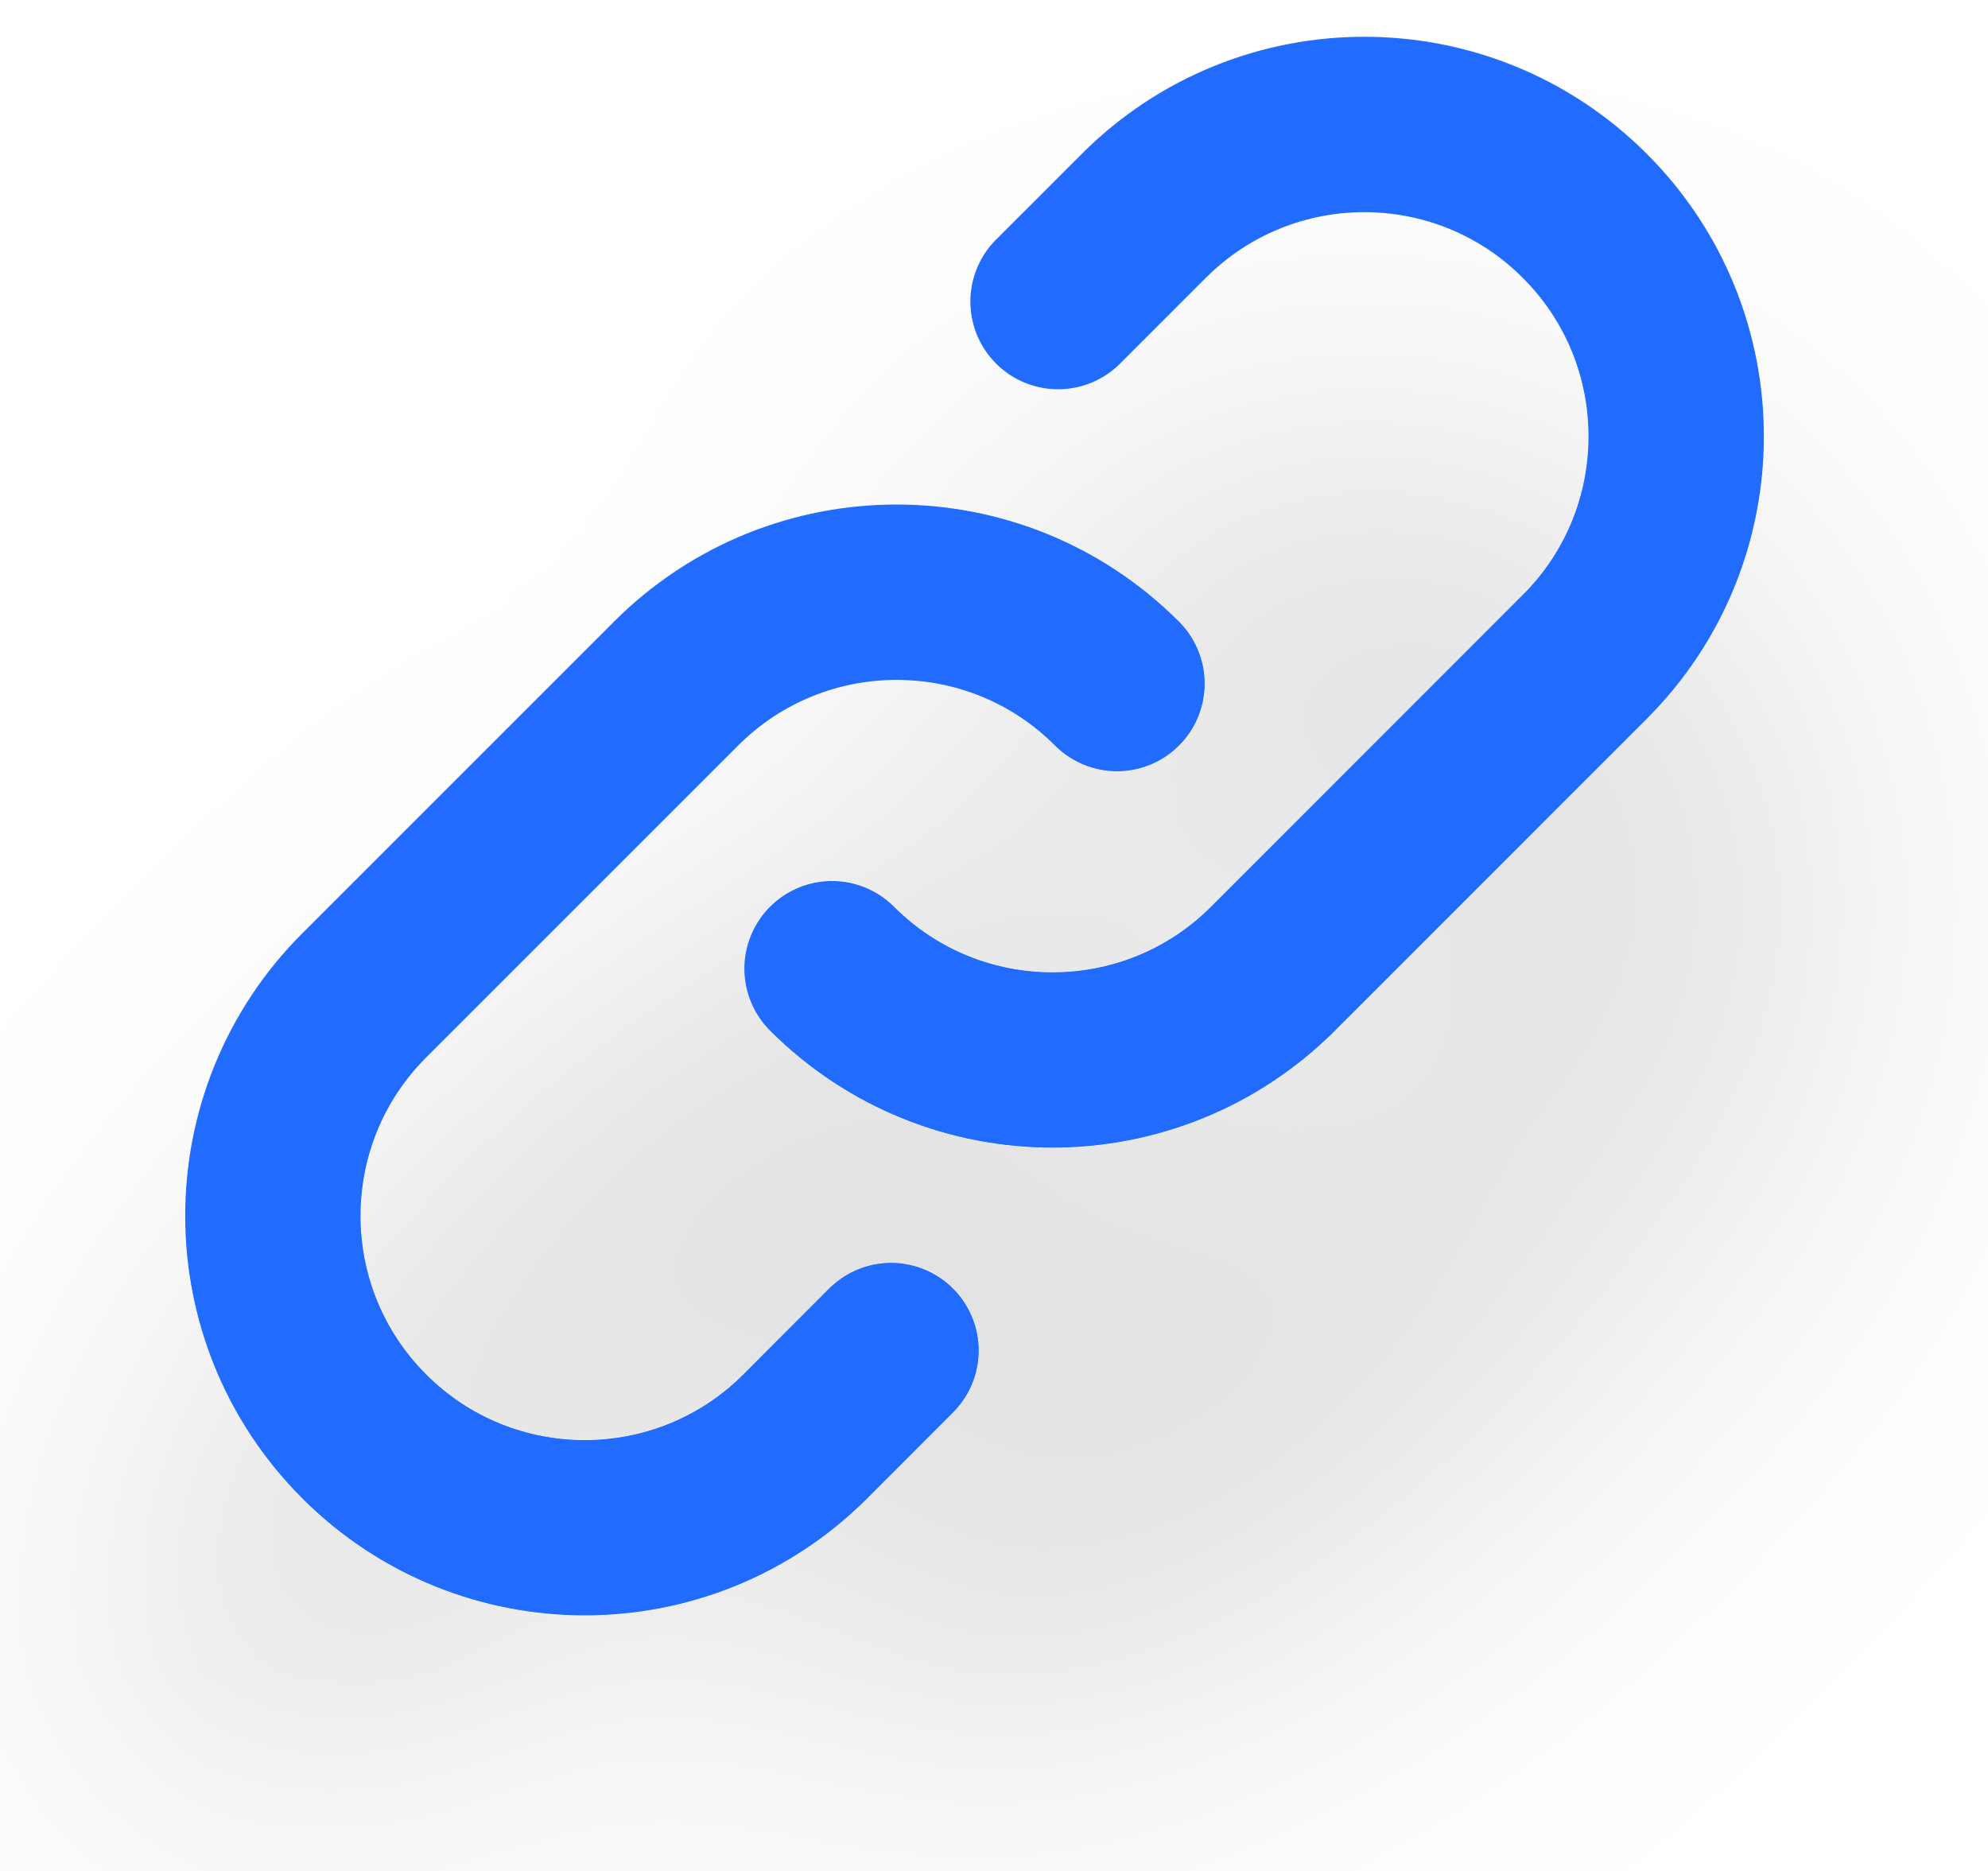
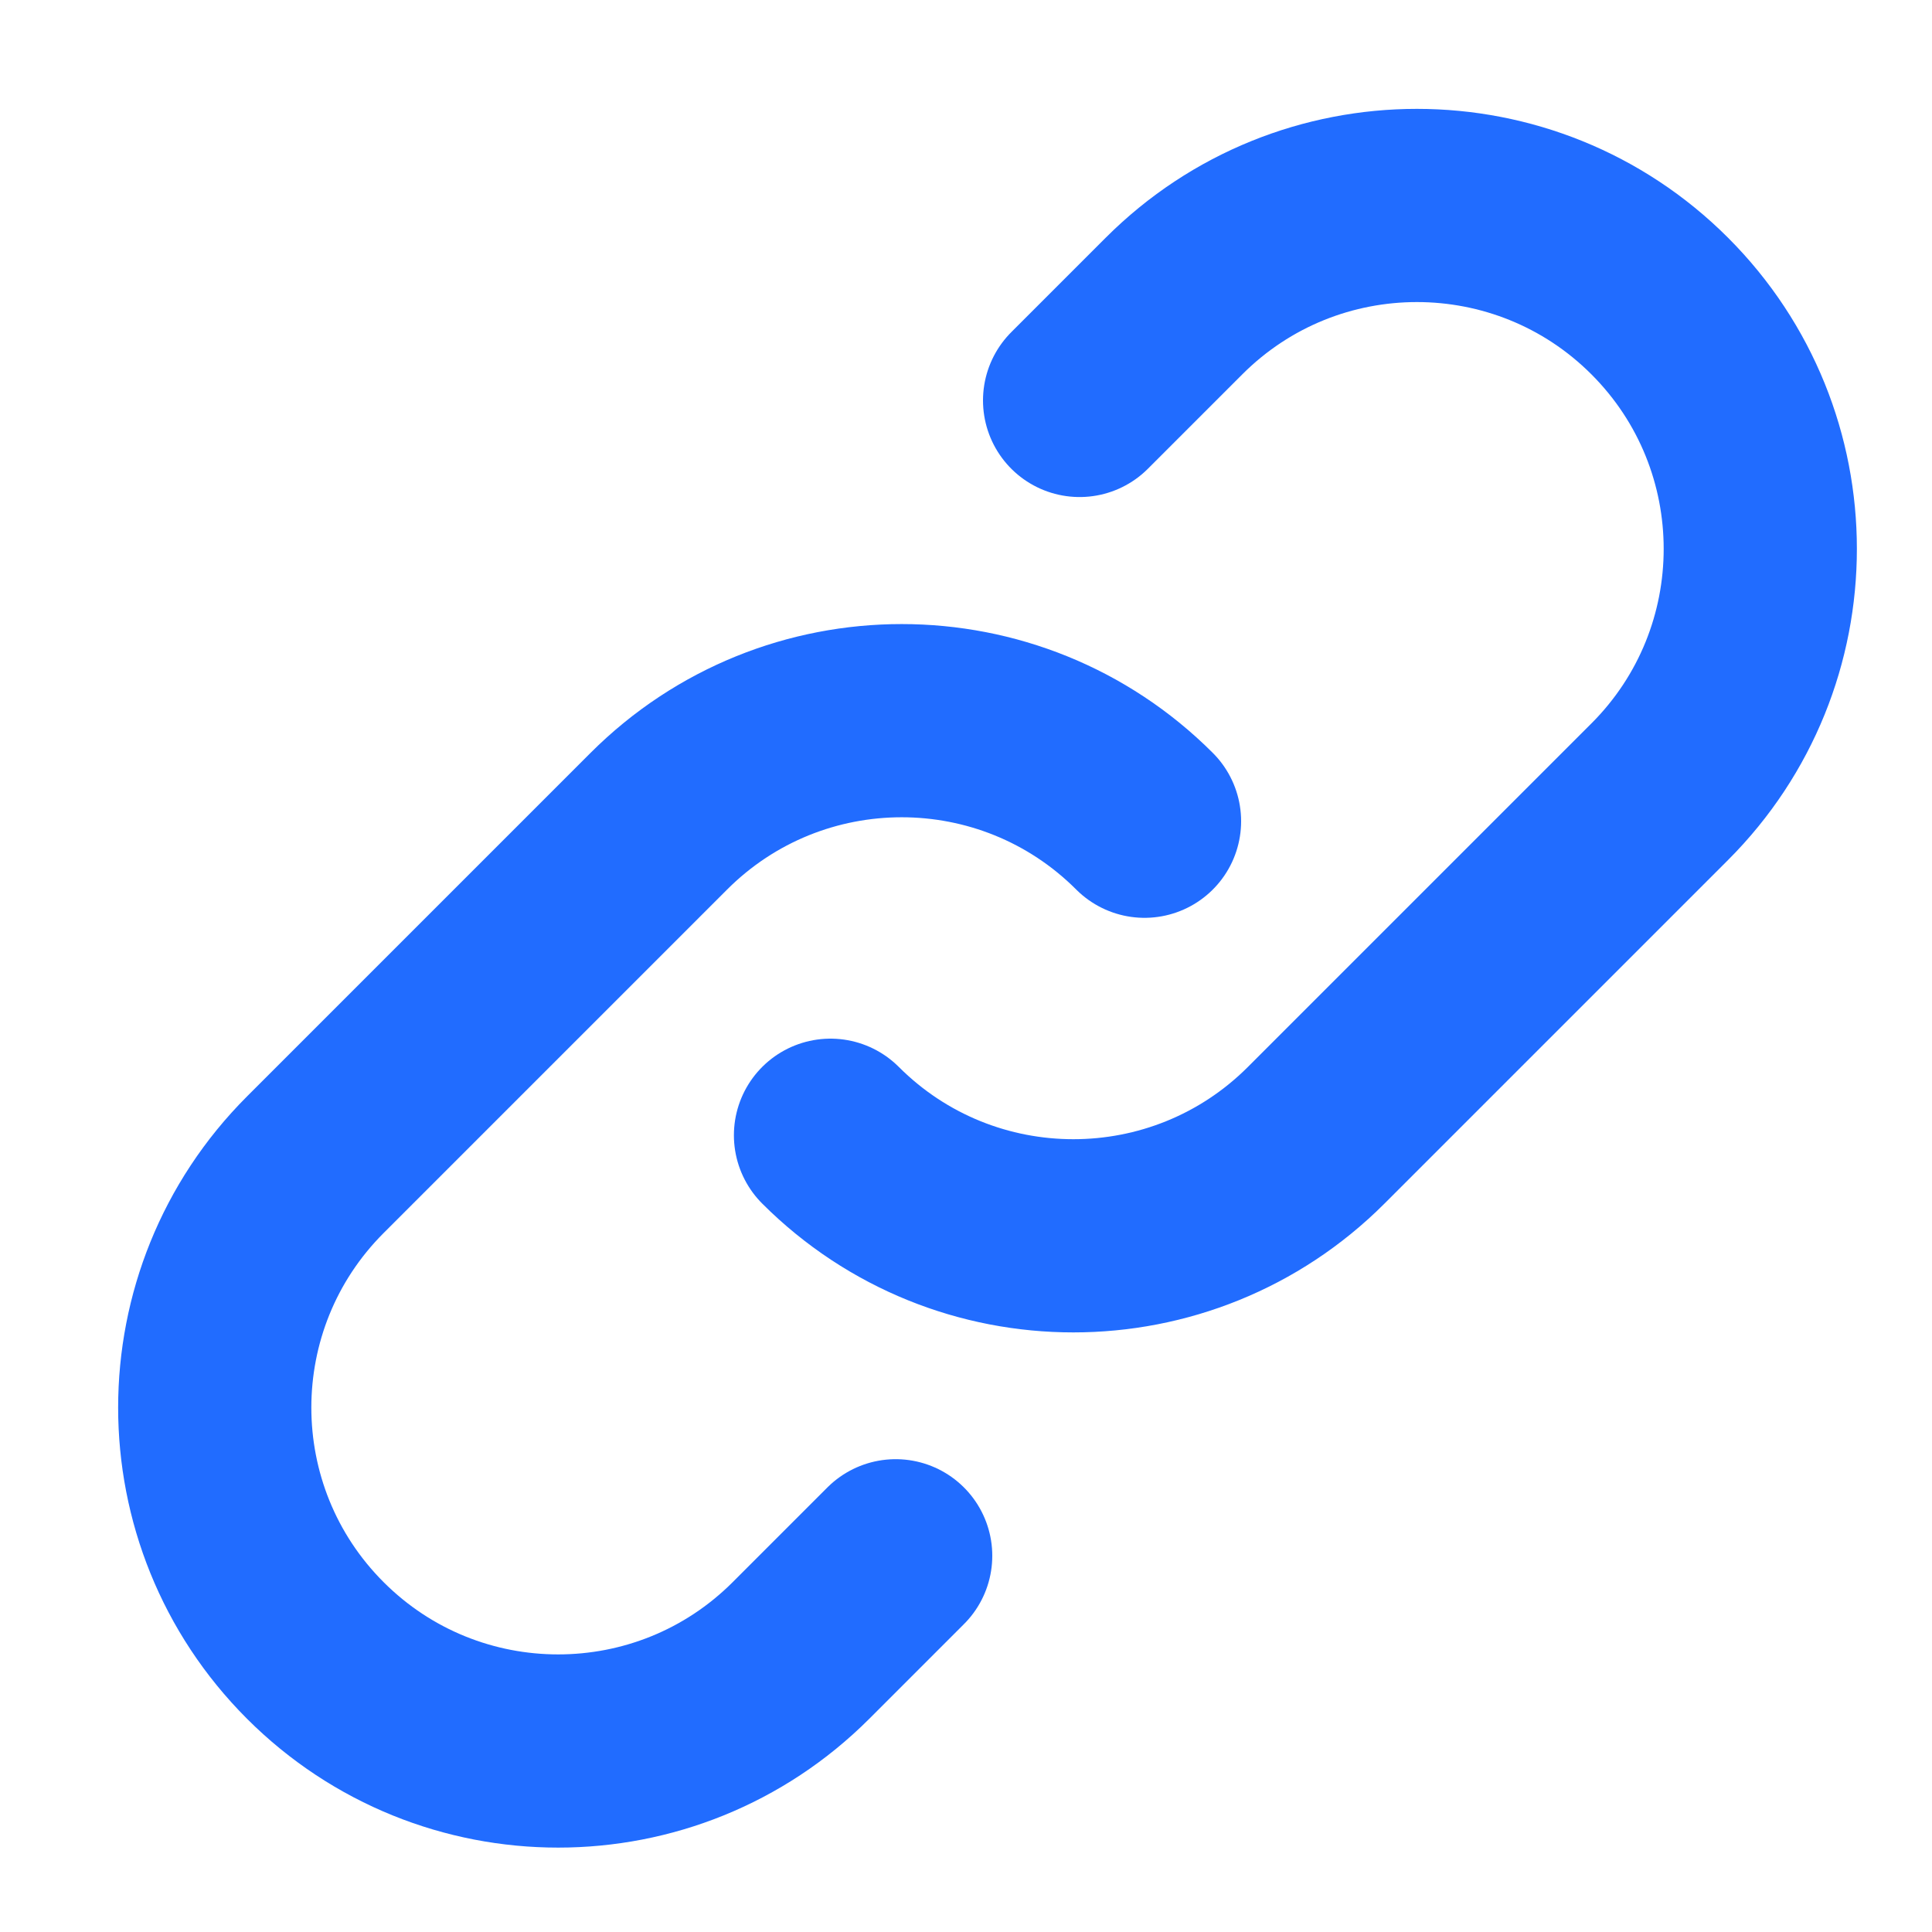
- <svg xmlns="http://www.w3.org/2000/svg" width="17" height="16" viewBox="0 0 17 16" fill="none">
-   <g filter="url(#filter0_d_30590_134)">
-     <path d="M9.552 5.846C8.511 4.804 6.823 4.804 5.781 5.846L3.115 8.512C2.073 9.554 2.073 11.242 3.115 12.284C4.156 13.325 5.844 13.325 6.886 12.284L7.62 11.549M7.115 8.284C8.156 9.325 9.844 9.325 10.886 8.284L13.552 5.617C14.594 4.576 14.594 2.887 13.552 1.846C12.511 0.804 10.823 0.804 9.781 1.846L9.048 2.579" stroke="#216CFF" stroke-width="1.5" stroke-linecap="round" stroke-linejoin="round" />
-   </g>
-   <defs>
-     <filter id="filter0_d_30590_134" x="-2.417" y="0.315" width="21.5" height="21.5" filterUnits="userSpaceOnUse" color-interpolation-filters="sRGB">
-       <feFlood flood-opacity="0" result="BackgroundImageFix" />
-       <feColorMatrix in="SourceAlpha" type="matrix" values="0 0 0 0 0 0 0 0 0 0 0 0 0 0 0 0 0 0 127 0" result="hardAlpha" />
-       <feOffset dy="4" />
-       <feGaussianBlur stdDeviation="2" />
-       <feComposite in2="hardAlpha" operator="out" />
-       <feColorMatrix type="matrix" values="0 0 0 0 0 0 0 0 0 0 0 0 0 0 0 0 0 0 0.25 0" />
-       <feBlend mode="normal" in2="BackgroundImageFix" result="effect1_dropShadow_30590_134" />
-       <feBlend mode="normal" in="SourceGraphic" in2="effect1_dropShadow_30590_134" result="shape" />
-     </filter>
-   </defs>
+ <svg xmlns="http://www.w3.org/2000/svg" width="15" height="15" viewBox="0 0 15 15" fill="none">
+   <path d="M8.886 6.376C7.845 5.335 6.156 5.335 5.115 6.376L2.448 9.043C1.407 10.084 1.407 11.773 2.448 12.814C3.489 13.855 5.178 13.855 6.219 12.814L6.954 12.079M6.448 8.814C7.489 9.855 9.178 9.855 10.219 8.814L12.886 6.147C13.927 5.106 13.927 3.417 12.886 2.376C11.845 1.335 10.156 1.335 9.115 2.376L8.382 3.109" stroke="#216CFF" stroke-width="1.5" stroke-linecap="round" stroke-linejoin="round" />
</svg>
